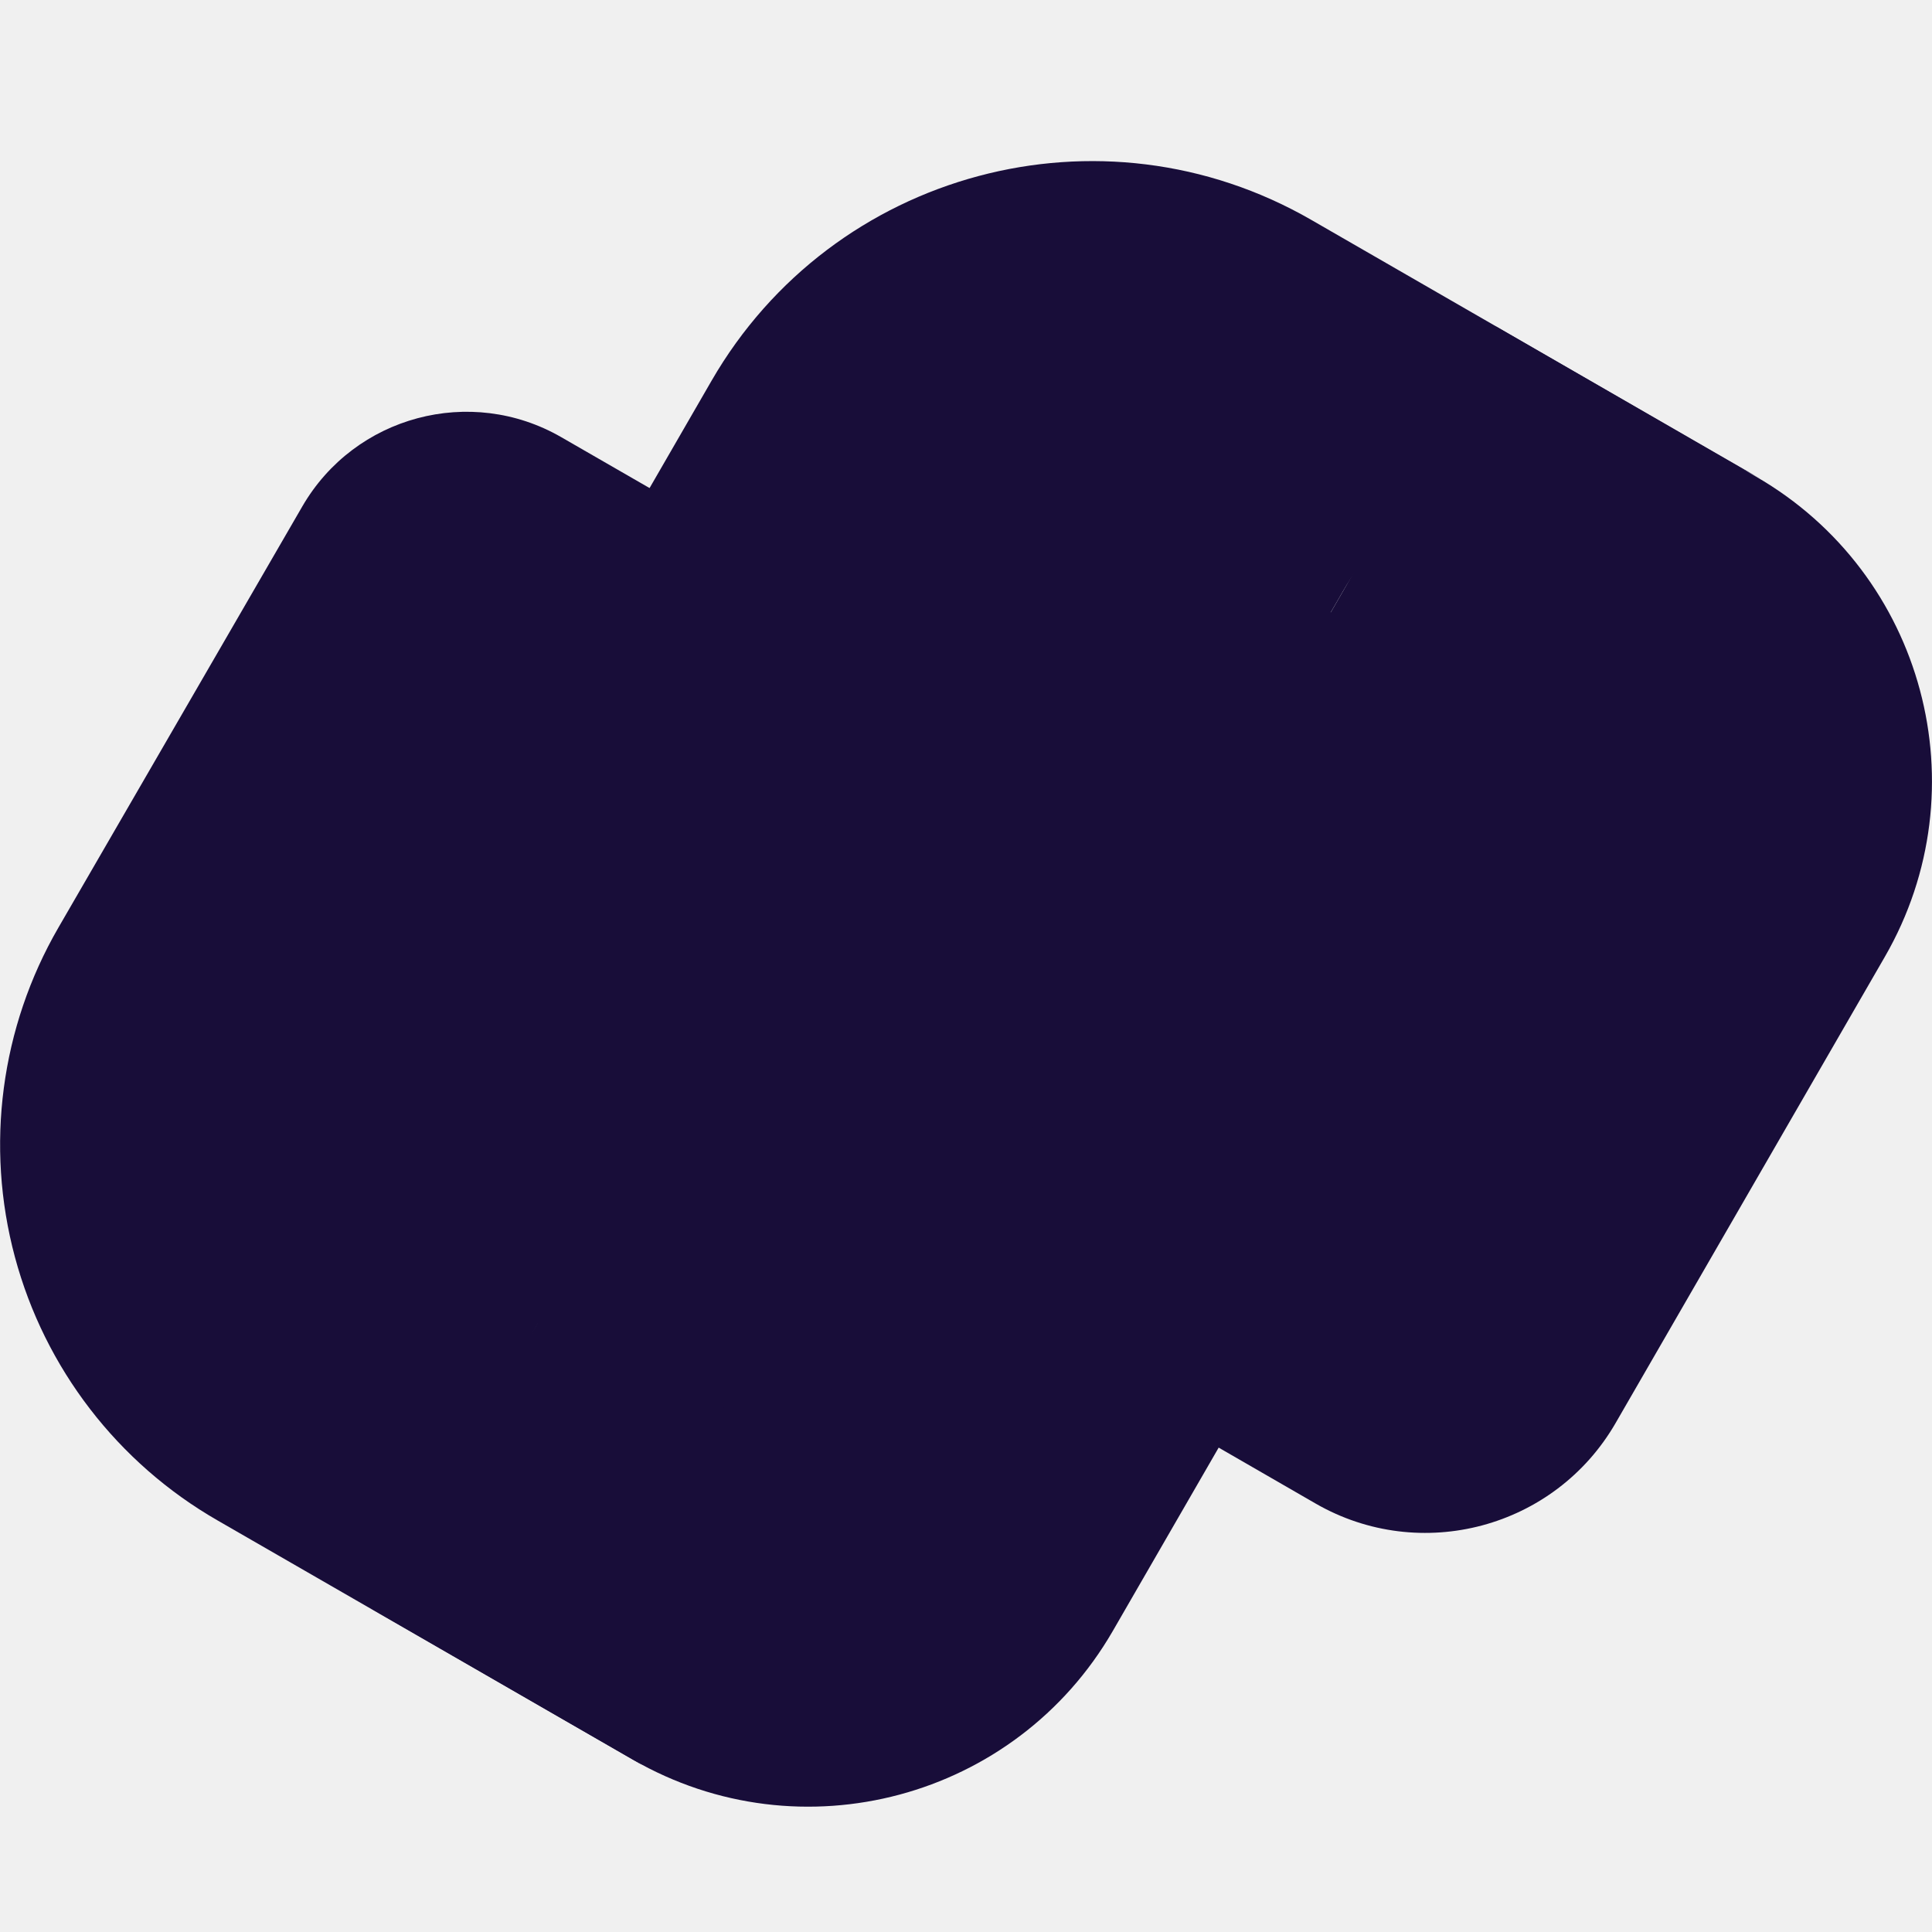
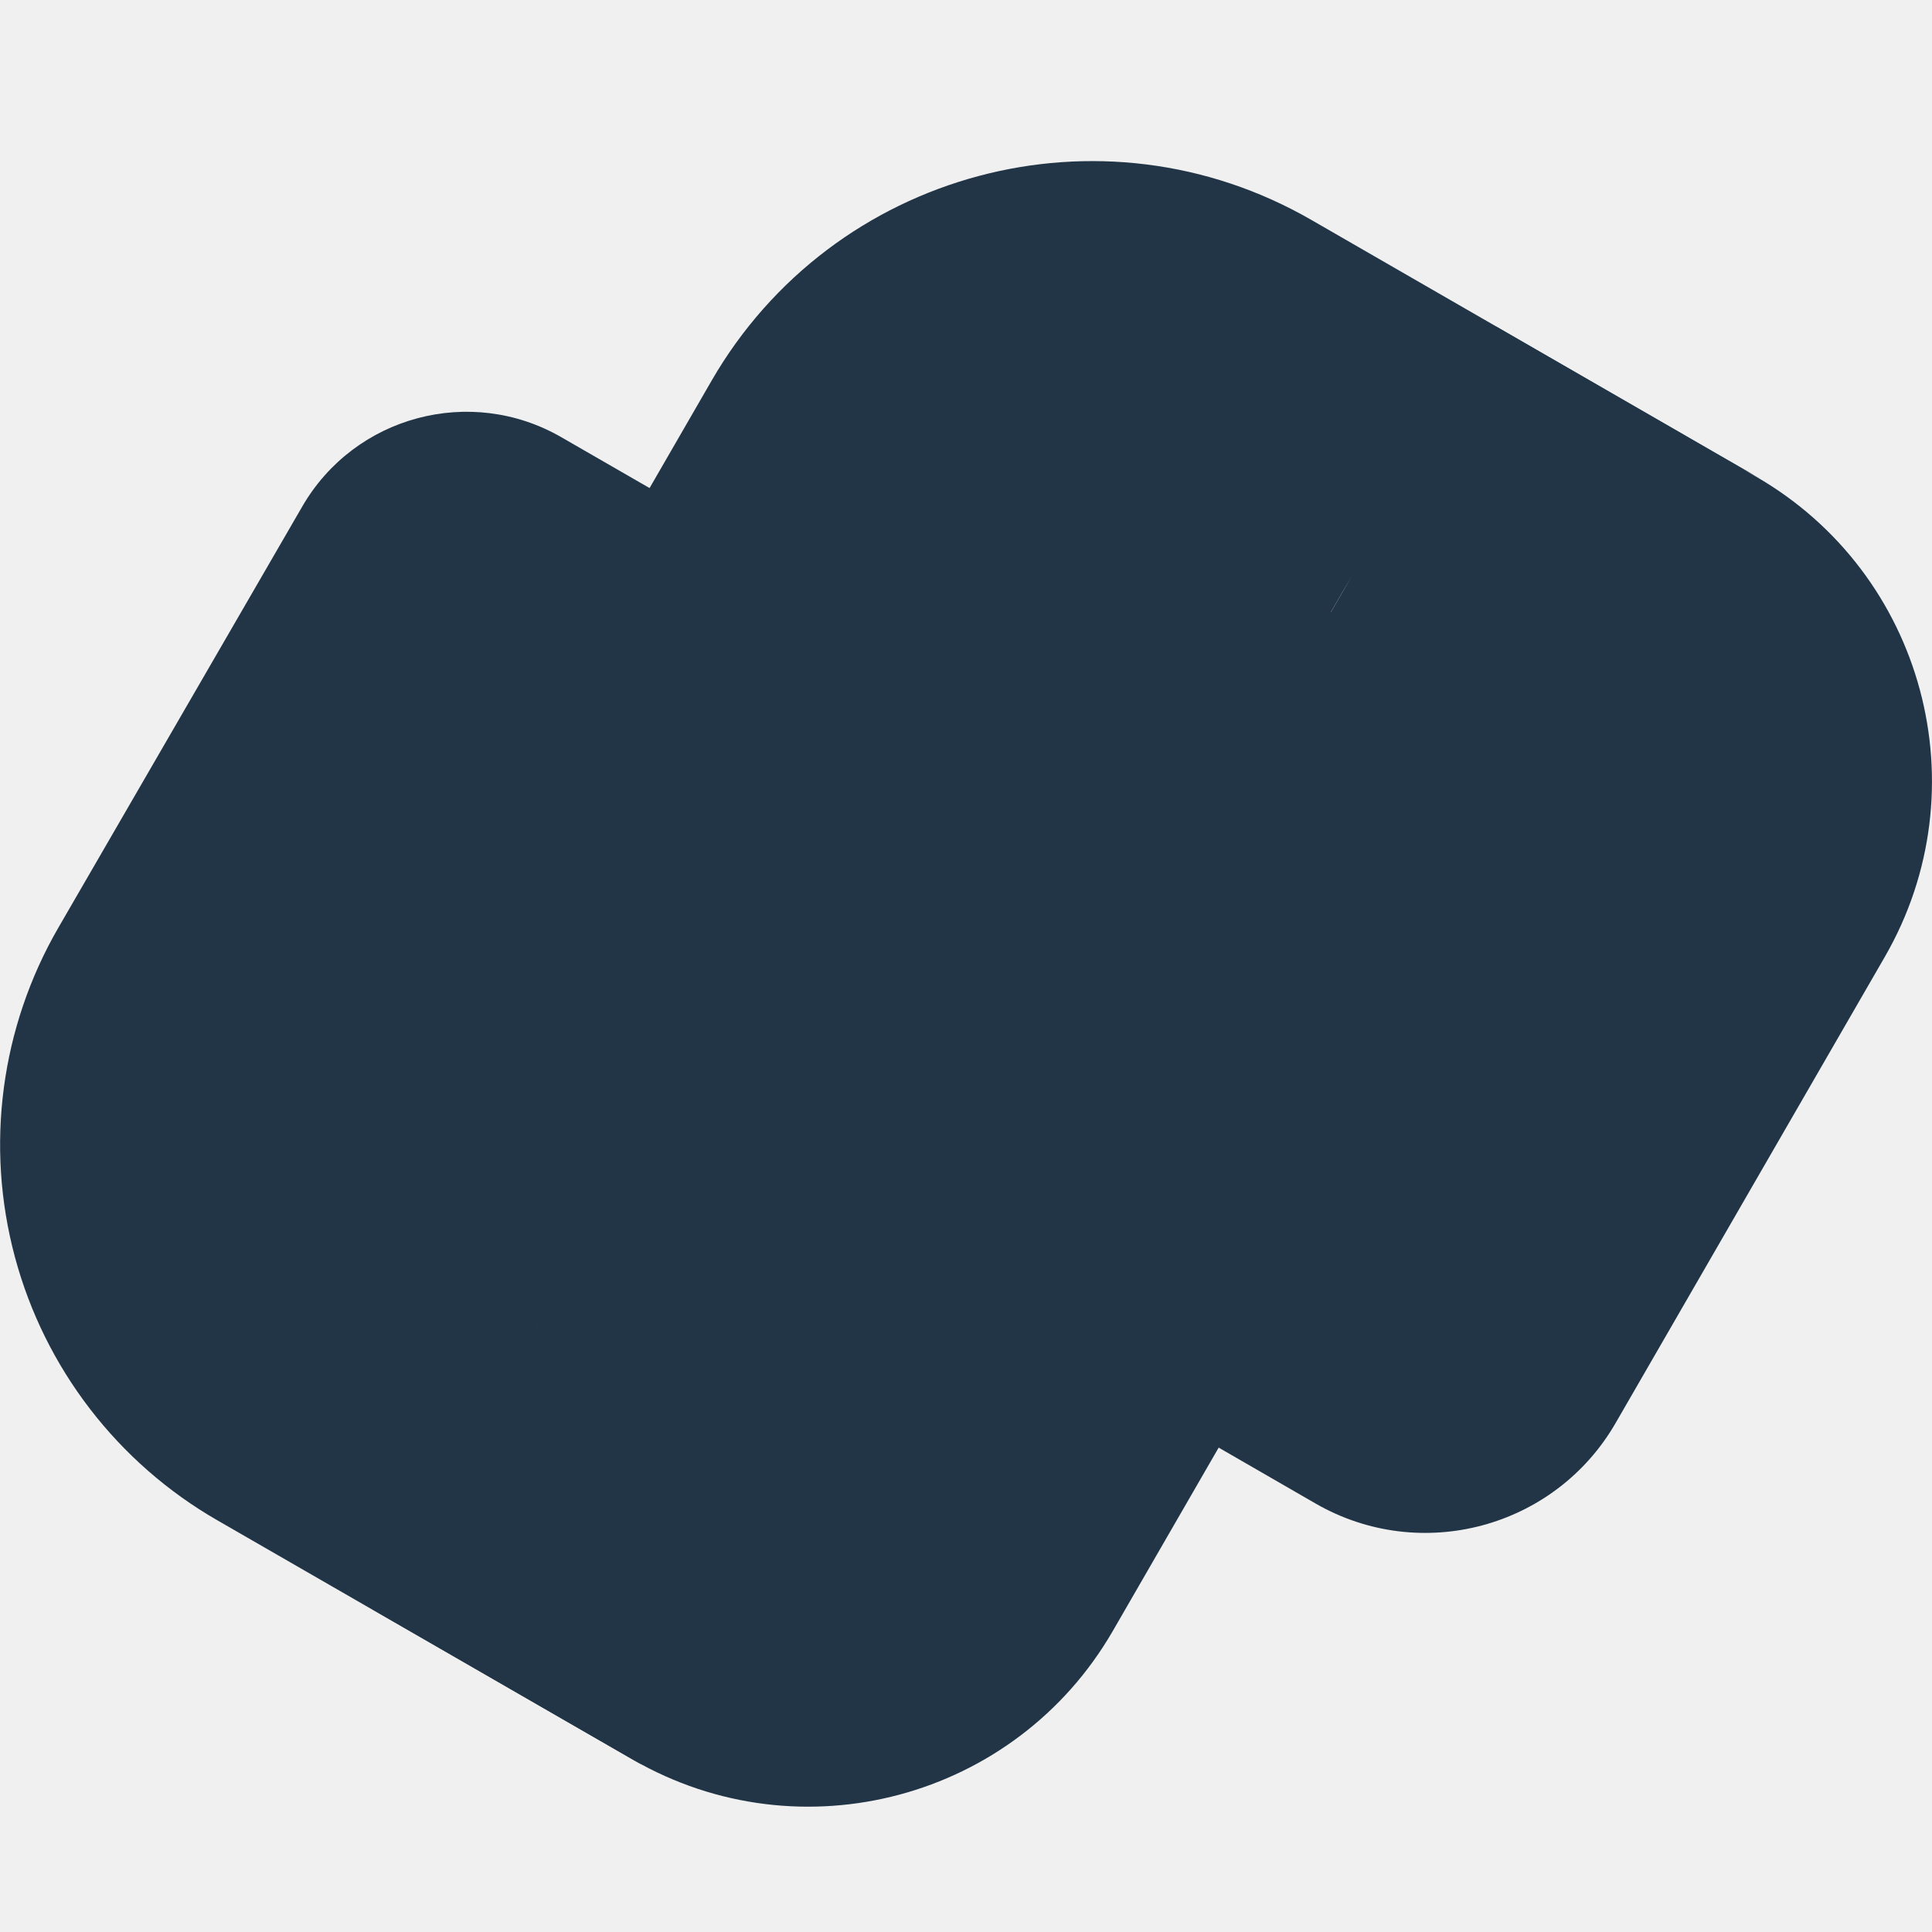
<svg xmlns="http://www.w3.org/2000/svg" width="24" height="24" viewBox="0 0 24 24">
  <g fill="none">
-     <g fill="#180D39" clip-path="url(#grommetIconsGooglePay0)">
+     <g fill="#213547" clip-path="url(#grommetIconsGooglePay0)">
      <path d="m12.645 14.34l5.937-10.285l3.234 1.867a4.366 4.366 0 0 1 1.598 5.964l-3.344 5.791a2.73 2.73 0 0 1-3.728 1l-3.002-1.732a1.91 1.91 0 0 1-.695-2.606Z" />
      <path d="M12.012 7.2L4.625 19.991l3.235 1.867a4.367 4.367 0 0 0 5.964-1.598l4.791-8.298a2.73 2.73 0 0 0-1-3.729l-3.002-1.732a1.903 1.903 0 0 0-2.601.697Z" />
      <path d="m18.582 4.053l-2.29-1.32A5.456 5.456 0 0 0 8.839 4.73l-4.246 7.352a2.73 2.73 0 0 0 1 3.728l2.289 1.32a2.73 2.73 0 0 0 3.728-1l5.069-8.779a3.81 3.81 0 0 1 5.206-1.394z" />
      <path d="M9.496 6.885L6.971 5.43a2.357 2.357 0 0 0-3.215.86L.725 11.524a5.383 5.383 0 0 0 1.977 7.363l1.923 1.108l2.332 1.343l1.012.582a4.14 4.14 0 0 1-1.27-5.51l.786-1.355l2.872-4.964a2.343 2.343 0 0 0-.86-3.207Z" />
    </g>
    <defs>
      <clipPath id="grommetIconsGooglePay0">
        <path fill="#fff" d="M0 0h24v24H0z" />
      </clipPath>
    </defs>
  </g>
</svg>
